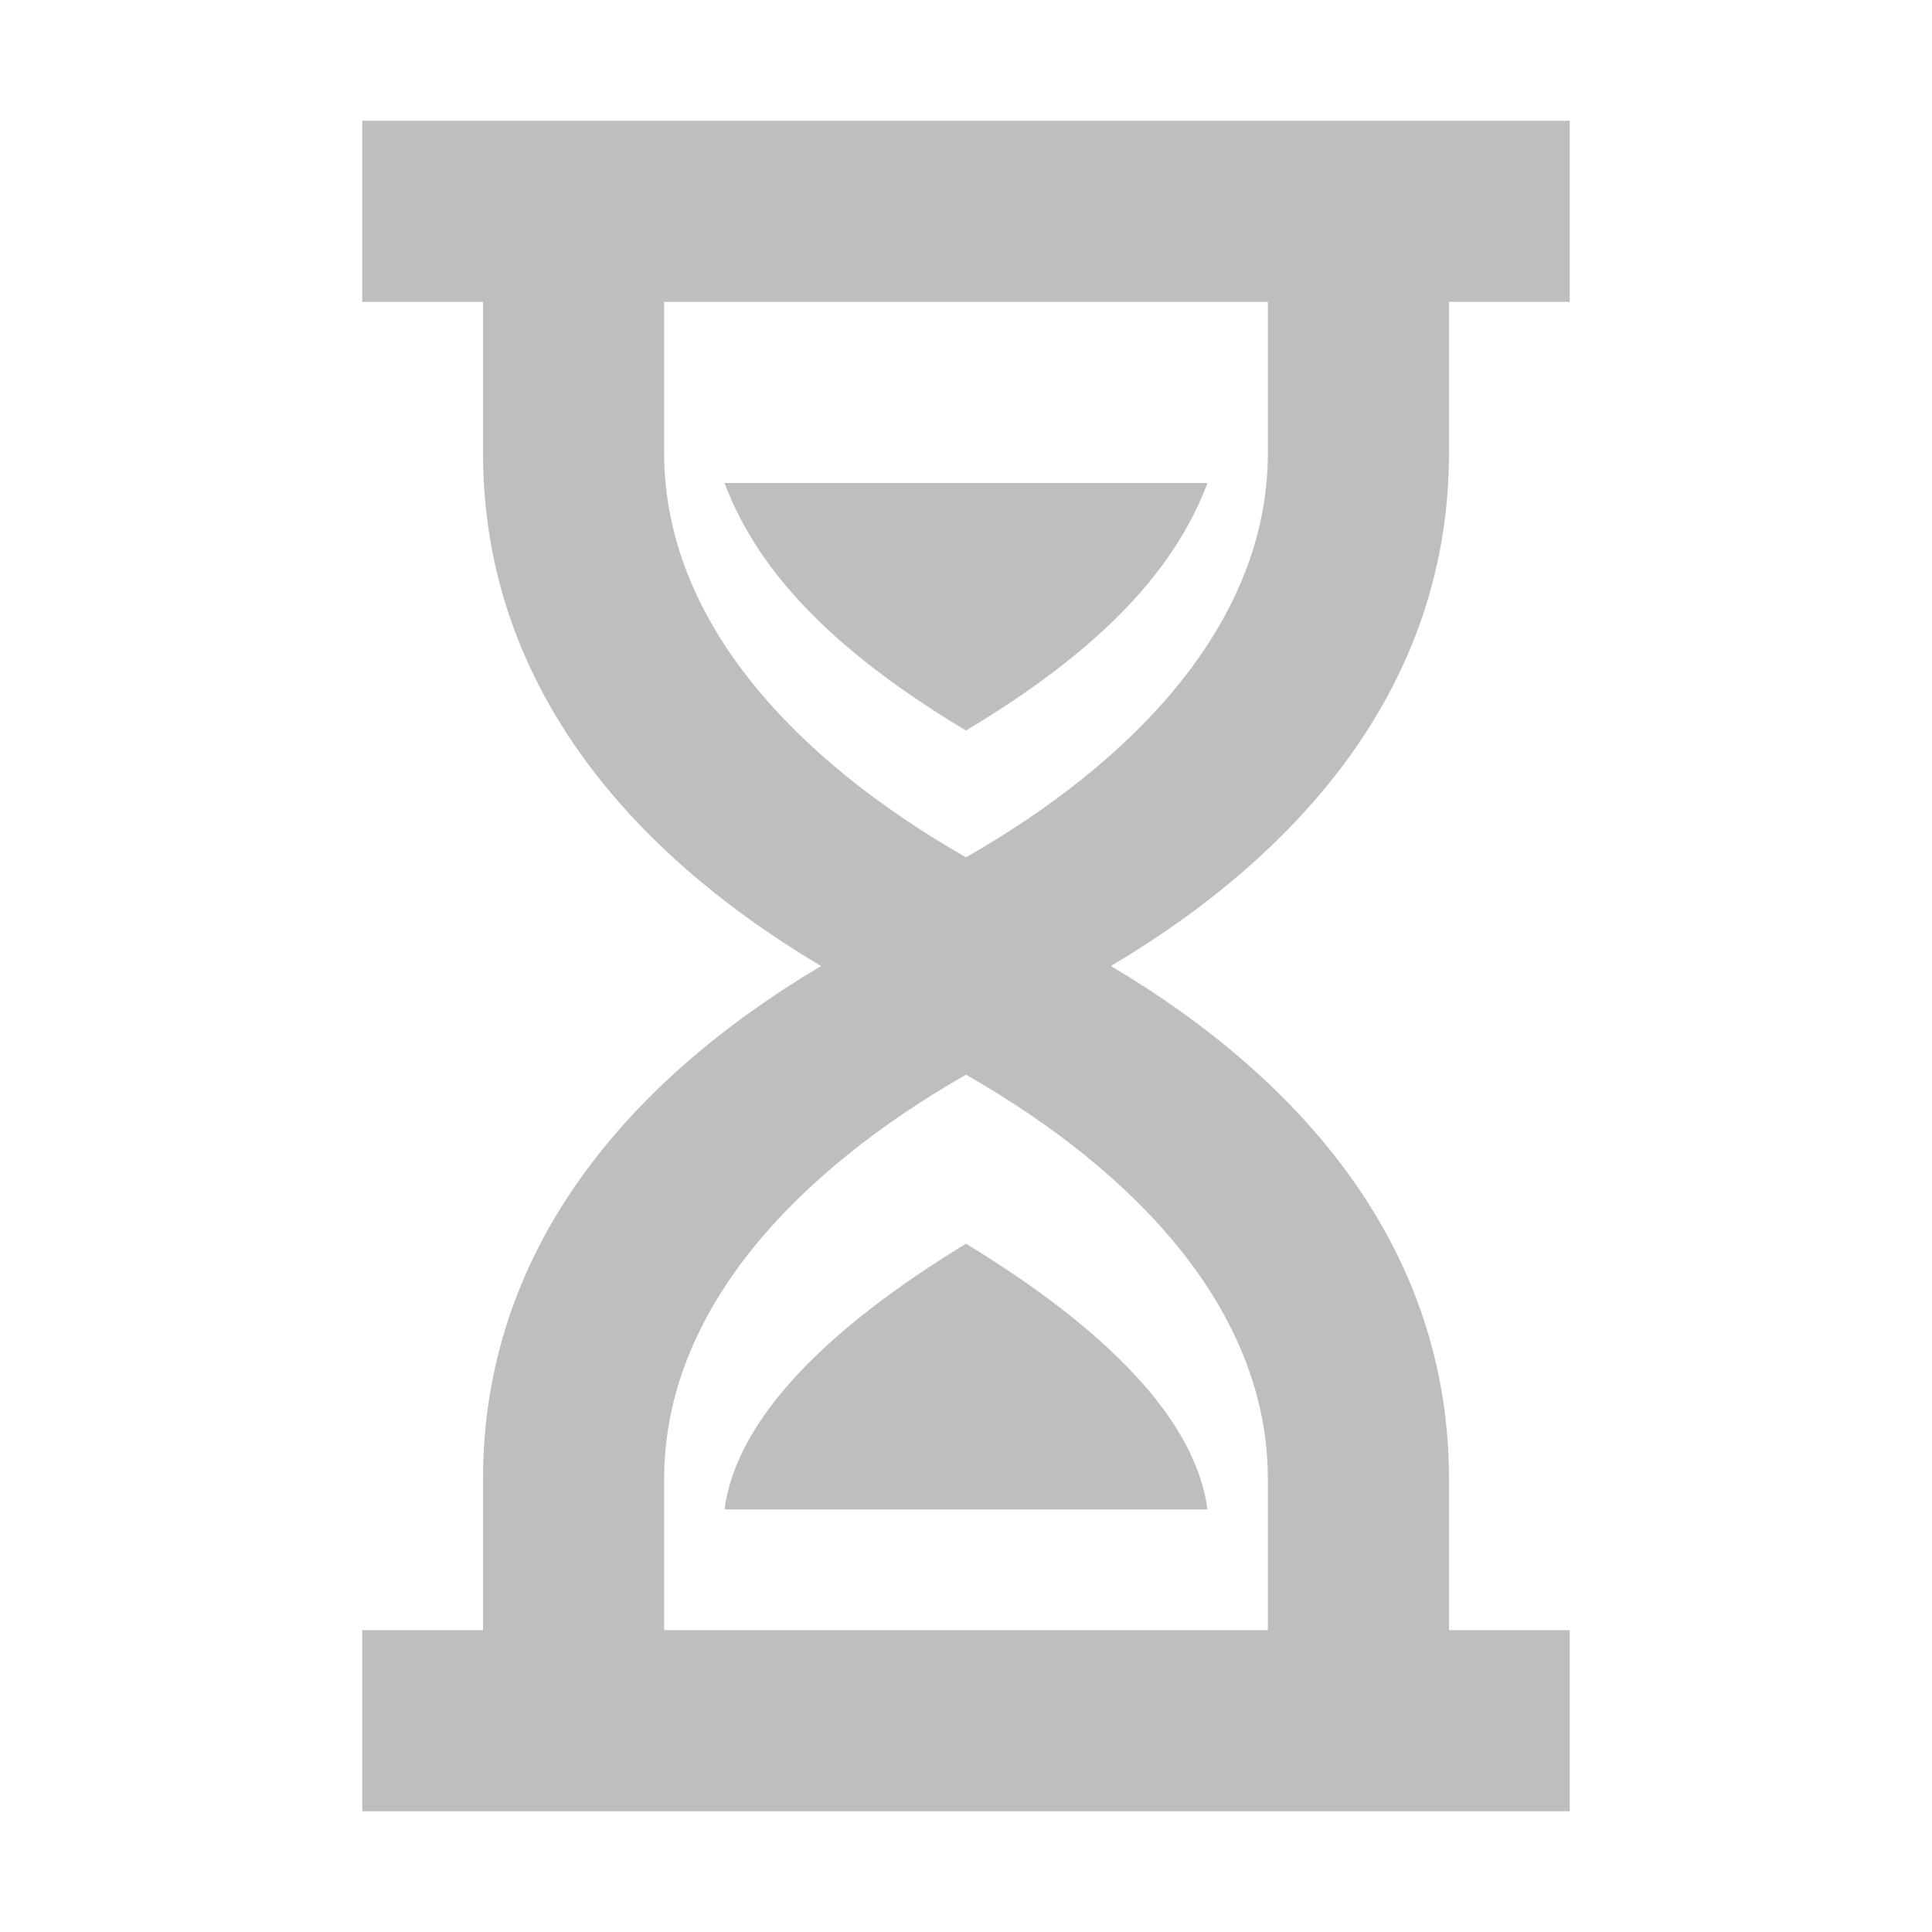
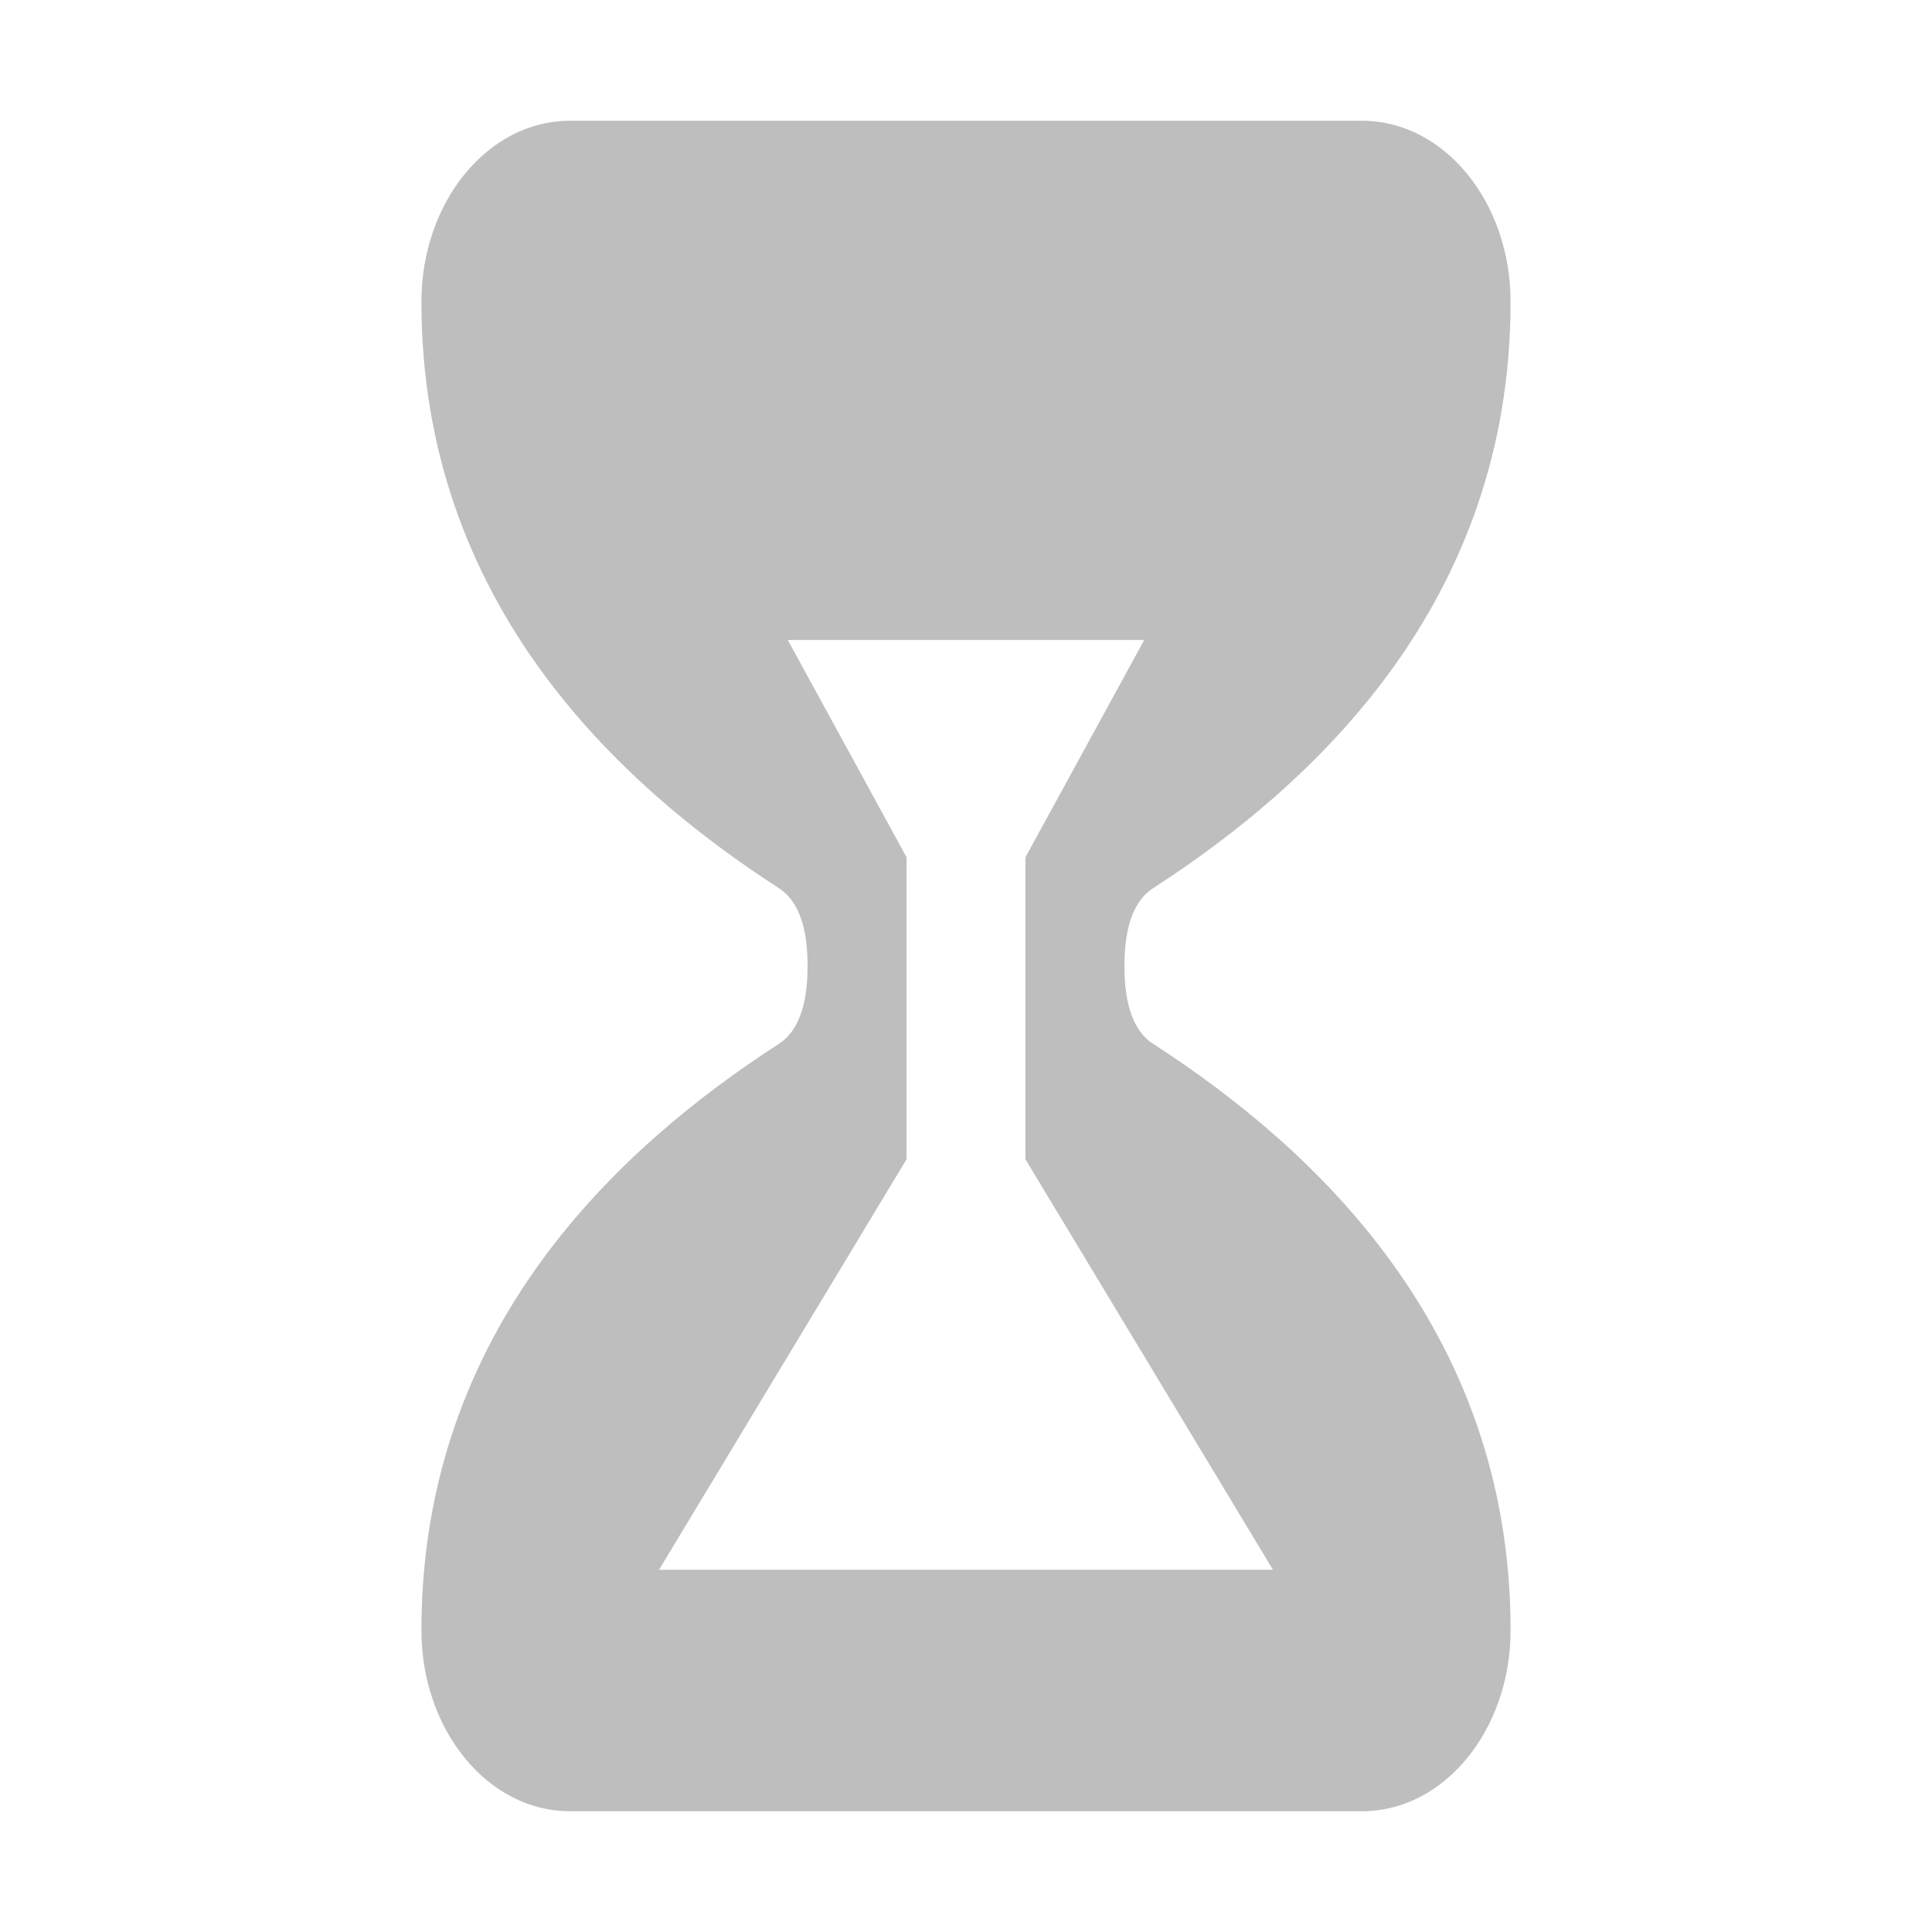
<svg xmlns="http://www.w3.org/2000/svg" width="16" height="16" viewBox="0 0 16 16">
-   <path fill="#bebebe" fill-rule="evenodd" d="M3 1h10v1.5h-1v1.25c0 1.9-1.2 3.3-2.8 4.25 1.6.95 2.8 2.35 2.8 4.25v1.25h1V15H3v-1.5h1v-1.25c0-1.9 1.2-3.3 2.8-4.25C5.2 7.05 4 5.65 4 3.75V2.5H3Zm2.5 1.5v1.25c0 1.4 1.1 2.55 2.5 3.35 1.4-.8 2.5-1.95 2.5-3.35V2.5Zm0 11h5v-1.25c0-1.4-1.1-2.55-2.5-3.35-1.4.8-2.5 1.95-2.5 3.35ZM6 4h4c-.3.8-1 1.45-2 2.05C7 5.45 6.3 4.8 6 4Zm2 6.3c1.15.7 1.9 1.45 2 2.2H6c.1-.75.85-1.5 2-2.2Z" />
+   <path fill="#bebebe" fill-rule="evenodd" transform="matrix(.82 0 0 1 1.44 0)" d="M4 1h8a1.5 1.5 0 0 1 1.5 1.5c0 2.5-2 4-3.6 4.85Q9.6 7.5 9.6 8t.3.65c1.6.85 3.6 2.35 3.6 4.85A1.5 1.5 0 0 1 12 15H4a1.5 1.5 0 0 1-1.5-1.5c0-2.5 2-4 3.6-4.85Q6.4 8.5 6.4 8t-.3-.65C4.5 6.5 2.5 5 2.5 2.5A1.5 1.5 0 0 1 4 1Zm2.2 4.3h3.6L8.6 7.1v2.5l2.5 3.4H4.9l2.5-3.4V7.1Z" />
</svg>
